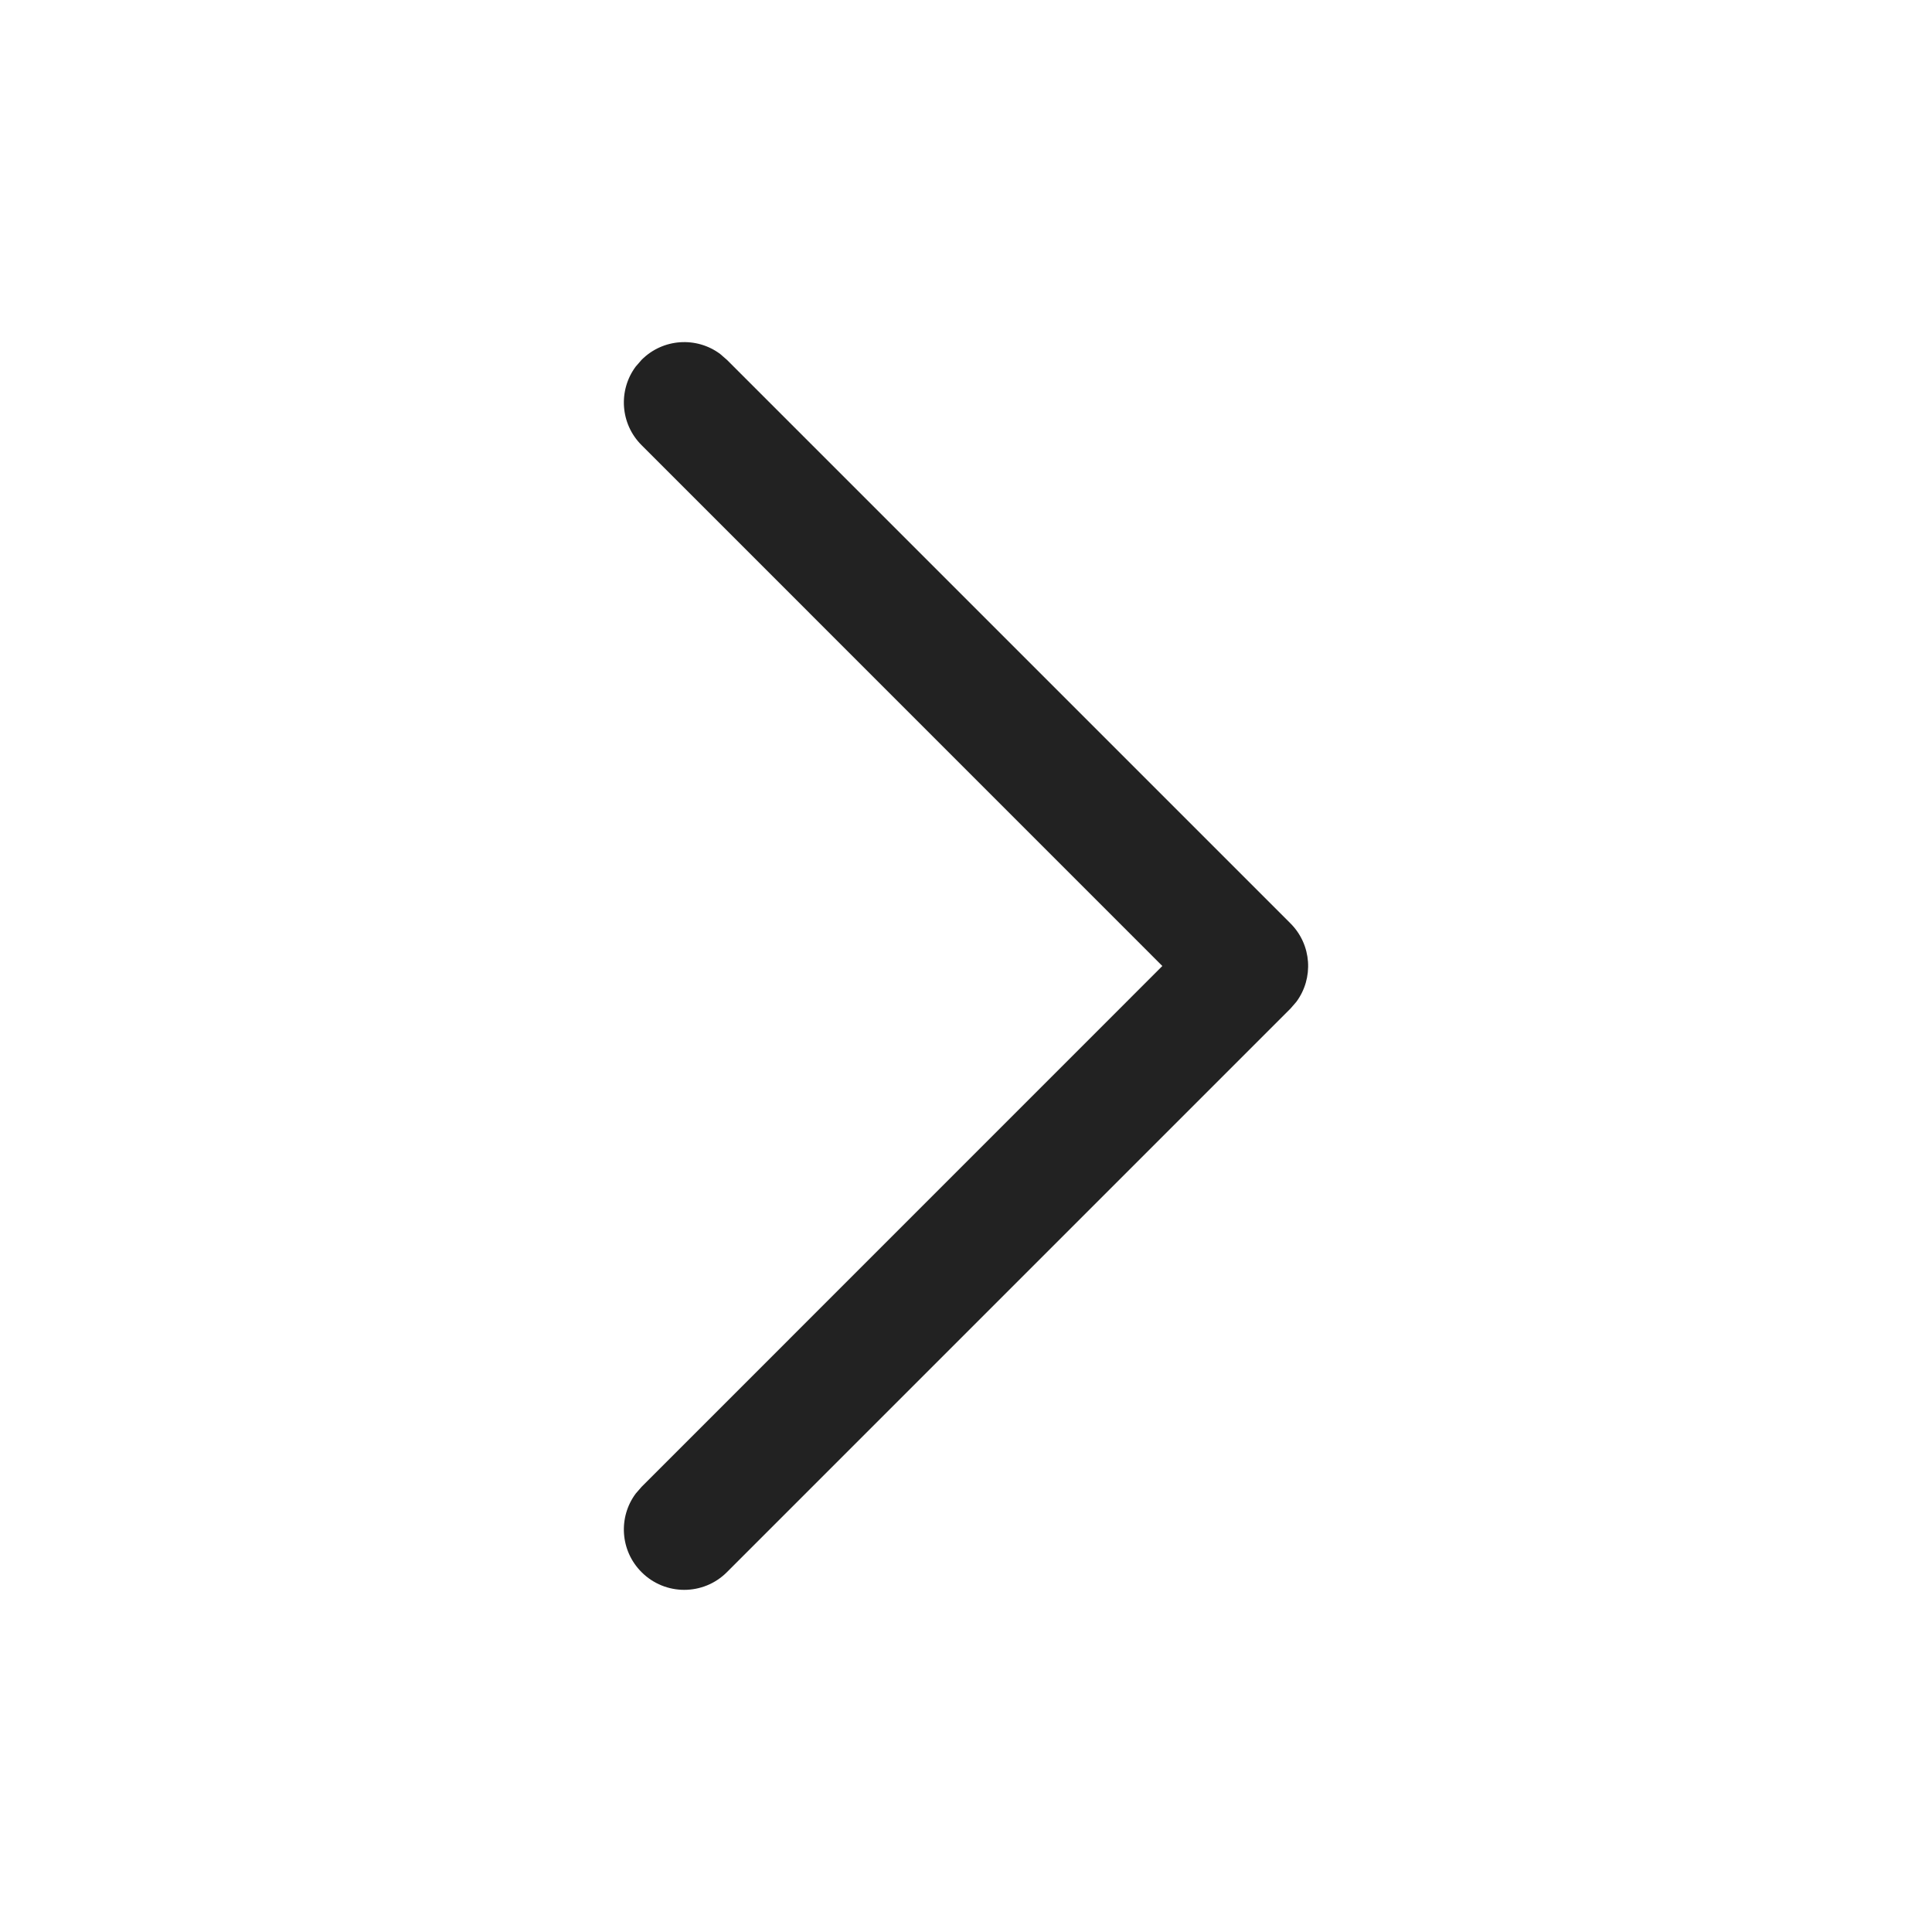
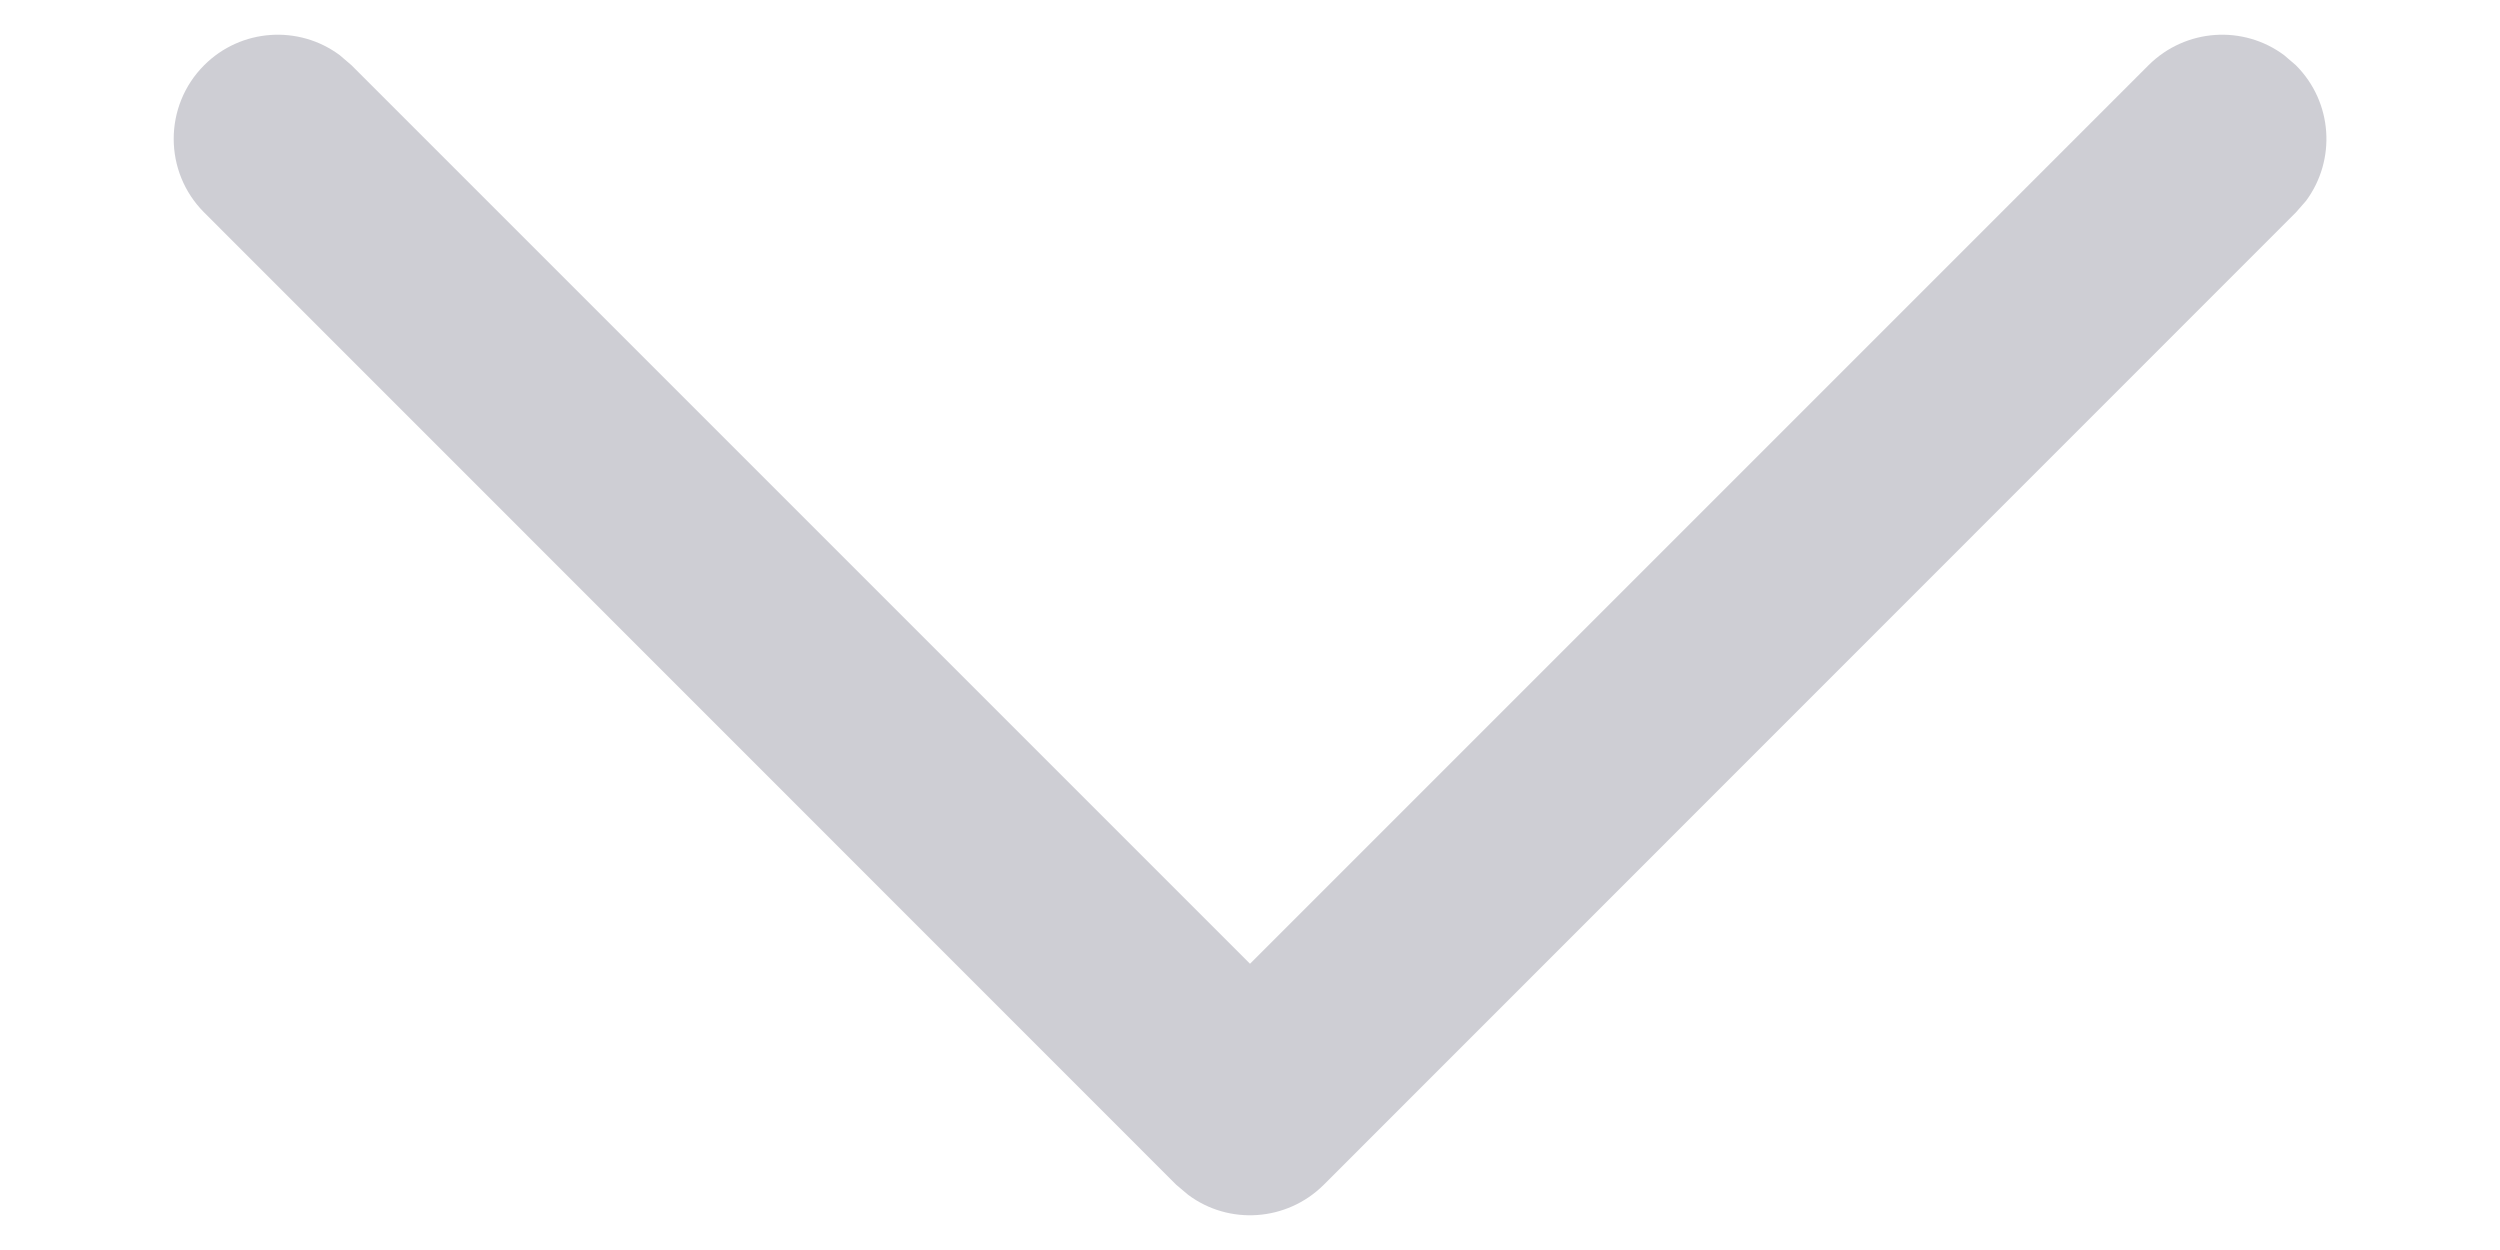
- <svg xmlns="http://www.w3.org/2000/svg" width="24" height="24" viewBox="0 0 24 24" fill="none">
-   <path d="M7.97 19.53C7.703 19.264 7.679 18.847 7.897 18.554L7.97 18.47L14.439 12L7.97 5.53C7.703 5.264 7.679 4.847 7.897 4.554L7.97 4.47C8.236 4.203 8.653 4.179 8.946 4.397L9.03 4.47L16.03 11.47C16.297 11.736 16.321 12.153 16.103 12.446L16.03 12.53L9.03 19.53C8.737 19.823 8.263 19.823 7.97 19.53Z" fill="#222222" />
+ <svg xmlns="http://www.w3.org/2000/svg" width="12" height="6" viewBox="0 0 12 6" fill="none">
+   <path d="M0.98 0.313C1.157 0.136 1.435 0.119 1.631 0.265L1.687 0.313L6 4.626L10.313 0.313C10.491 0.136 10.768 0.119 10.964 0.265L11.02 0.313C11.198 0.491 11.214 0.768 11.069 0.964L11.02 1.02L6.354 5.687C6.176 5.864 5.898 5.881 5.703 5.735L5.646 5.687L0.98 1.02C0.785 0.825 0.785 0.508 0.98 0.313Z" fill="#CECED4" />
</svg>
